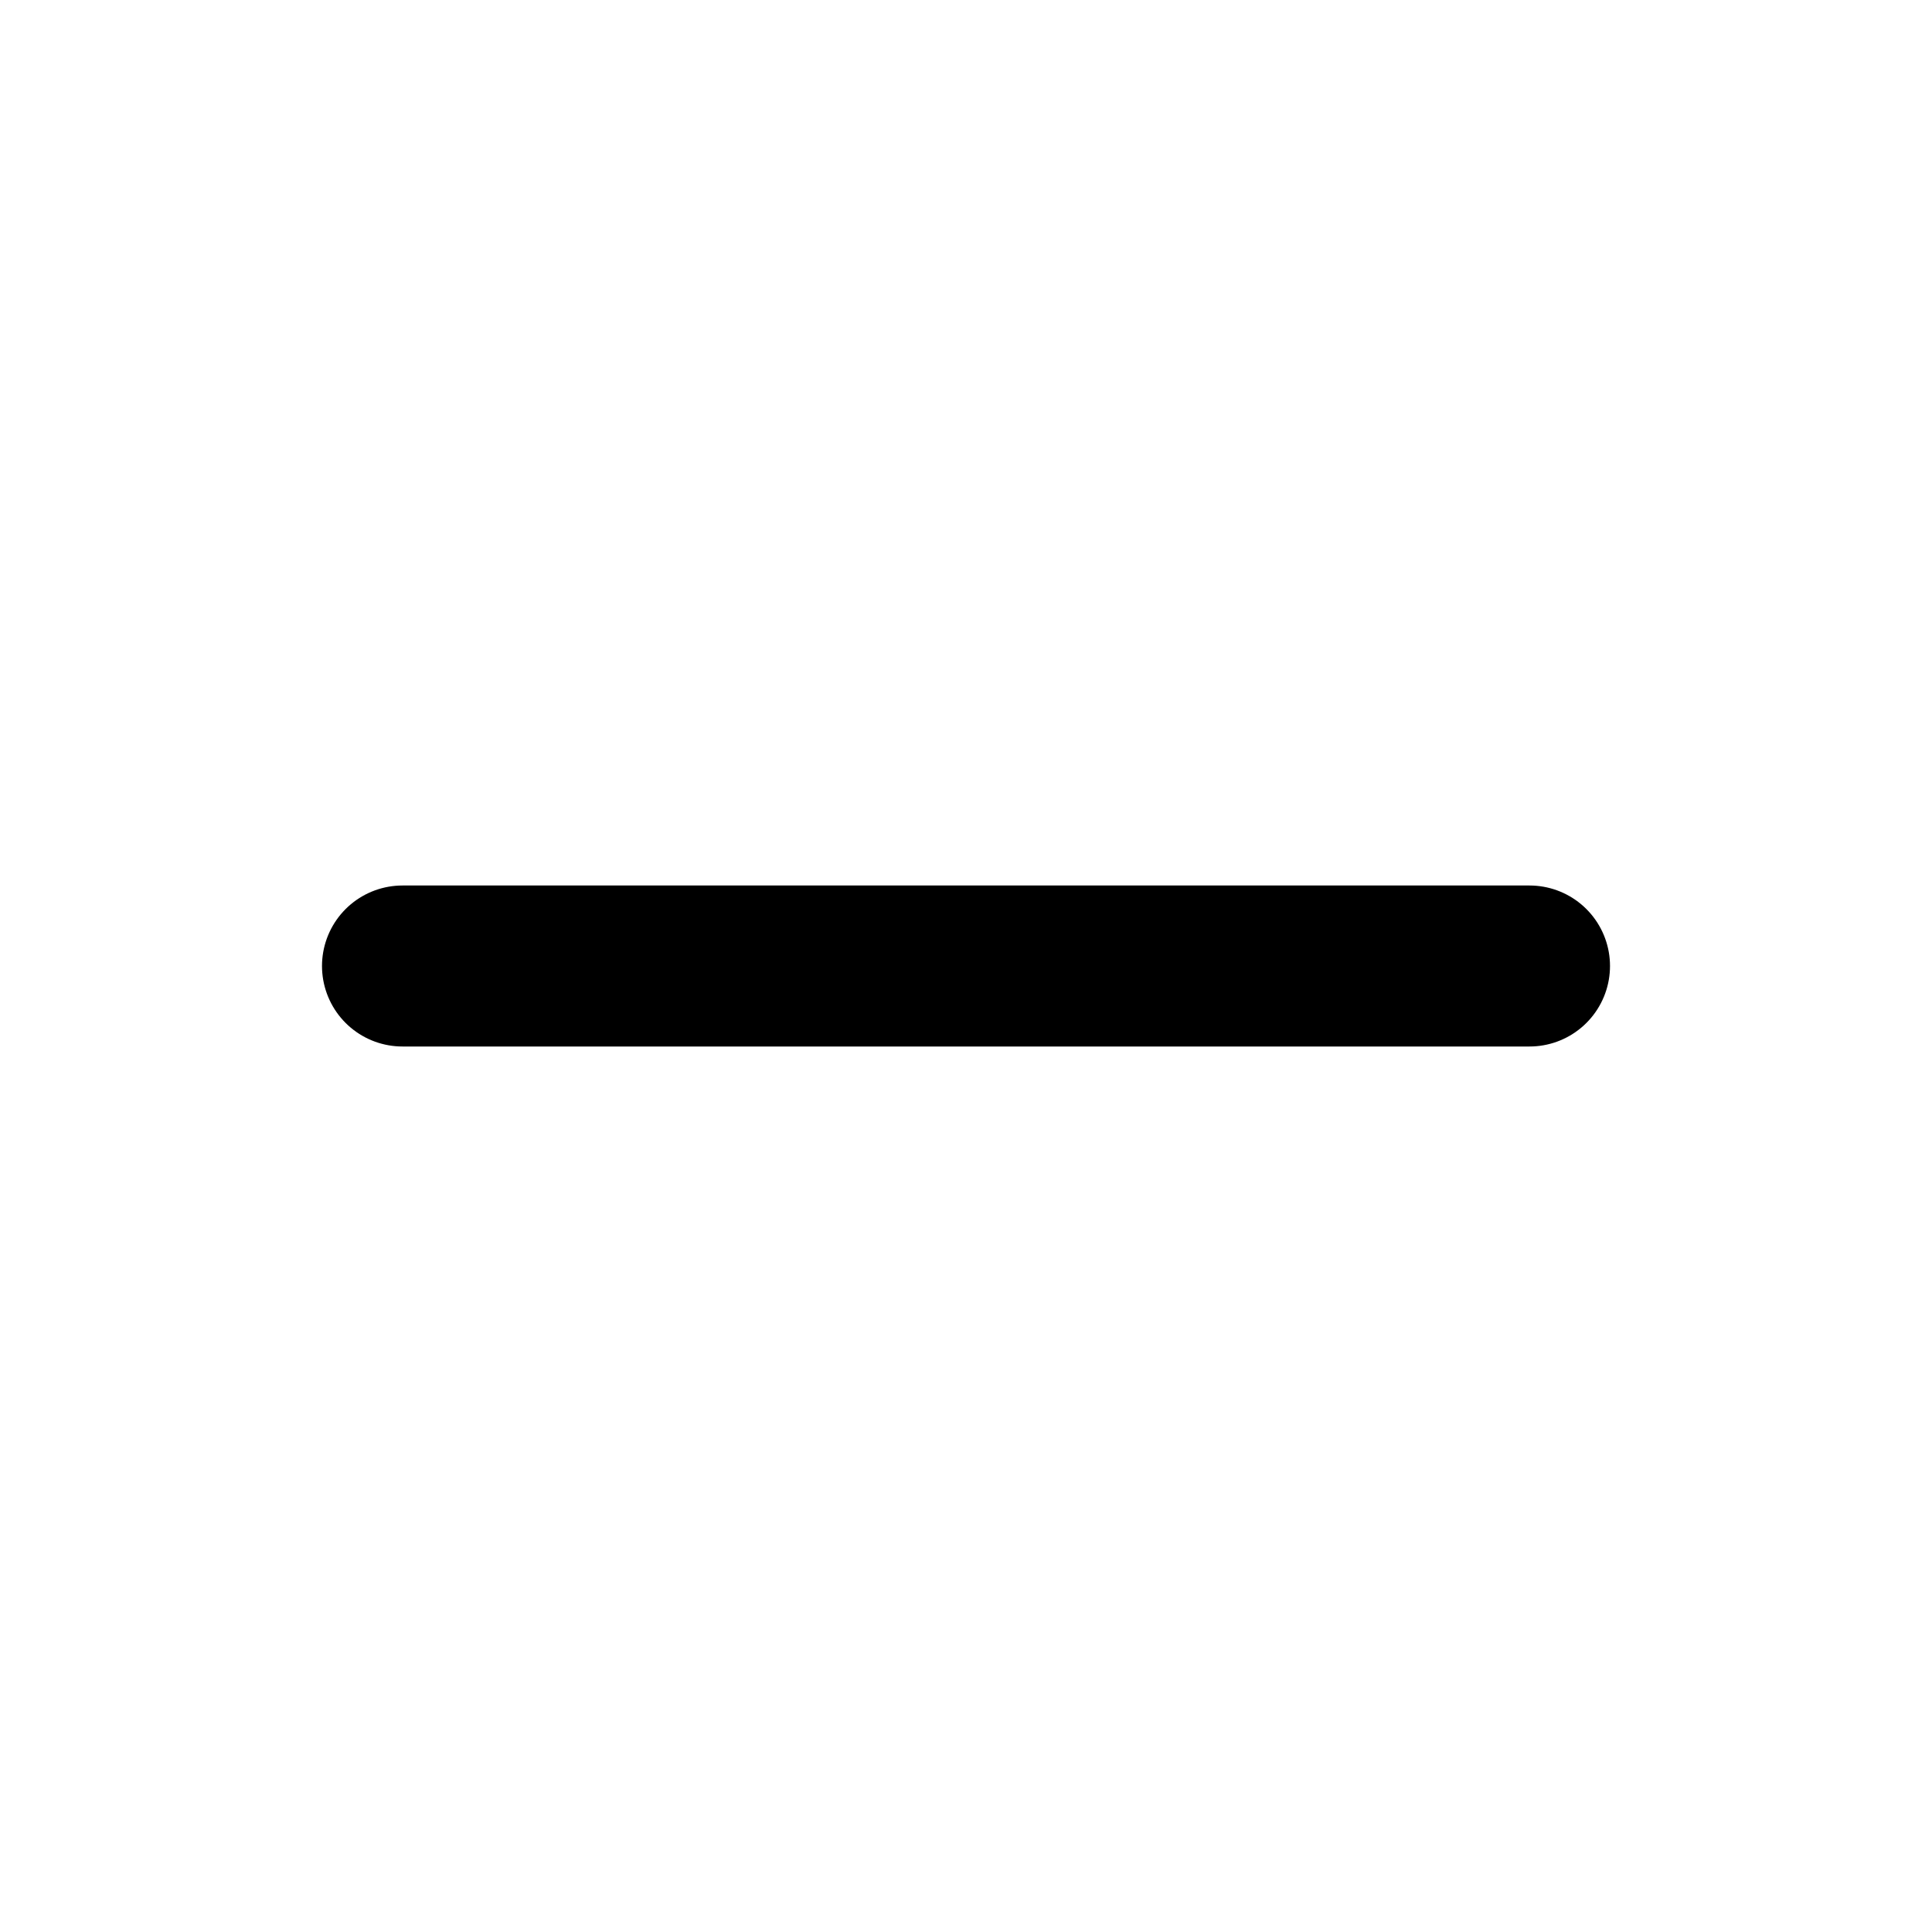
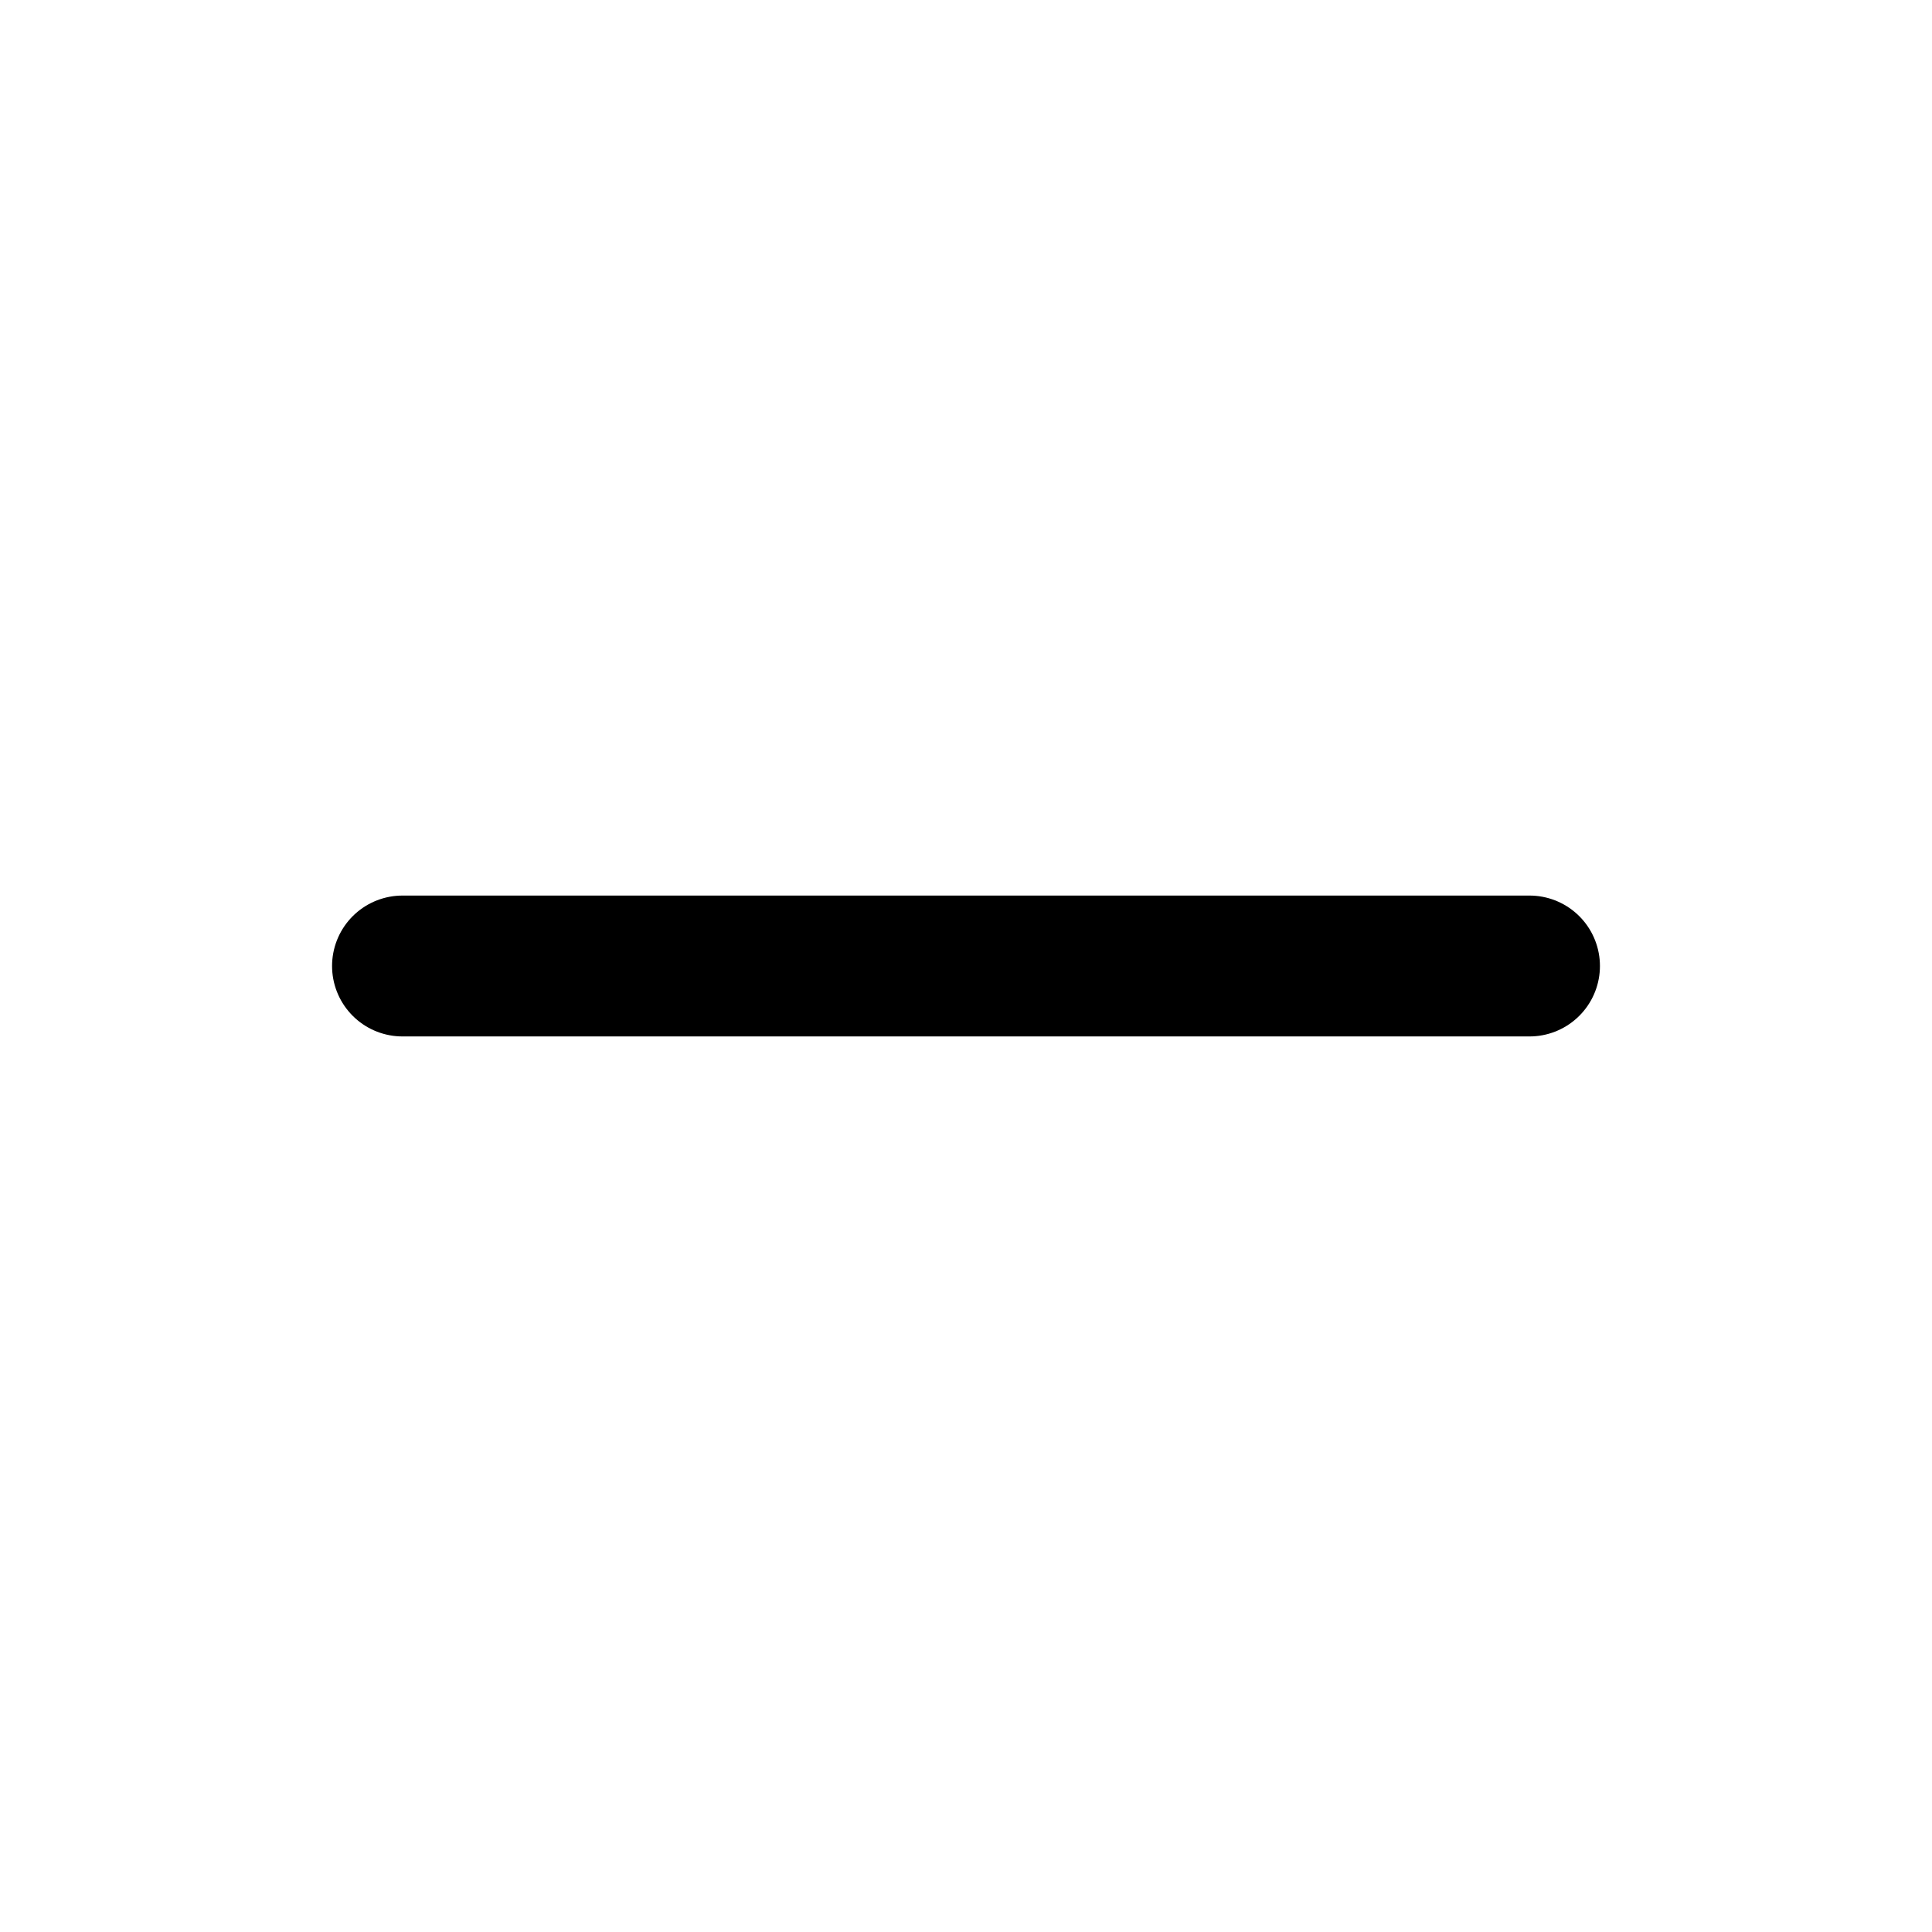
- <svg xmlns="http://www.w3.org/2000/svg" width="24" height="24" viewBox="0 0 24 24" fill="none" stroke="currentColor" stroke-width="2" stroke-linecap="round" stroke-linejoin="round">
+ <svg xmlns="http://www.w3.org/2000/svg" width="24" height="24" viewBox="0 0 24 24" fill="none" stroke="currentColor" stroke-width="1.75" stroke-linecap="round" stroke-linejoin="round">
  <path d="M5 12h14" />
</svg>
